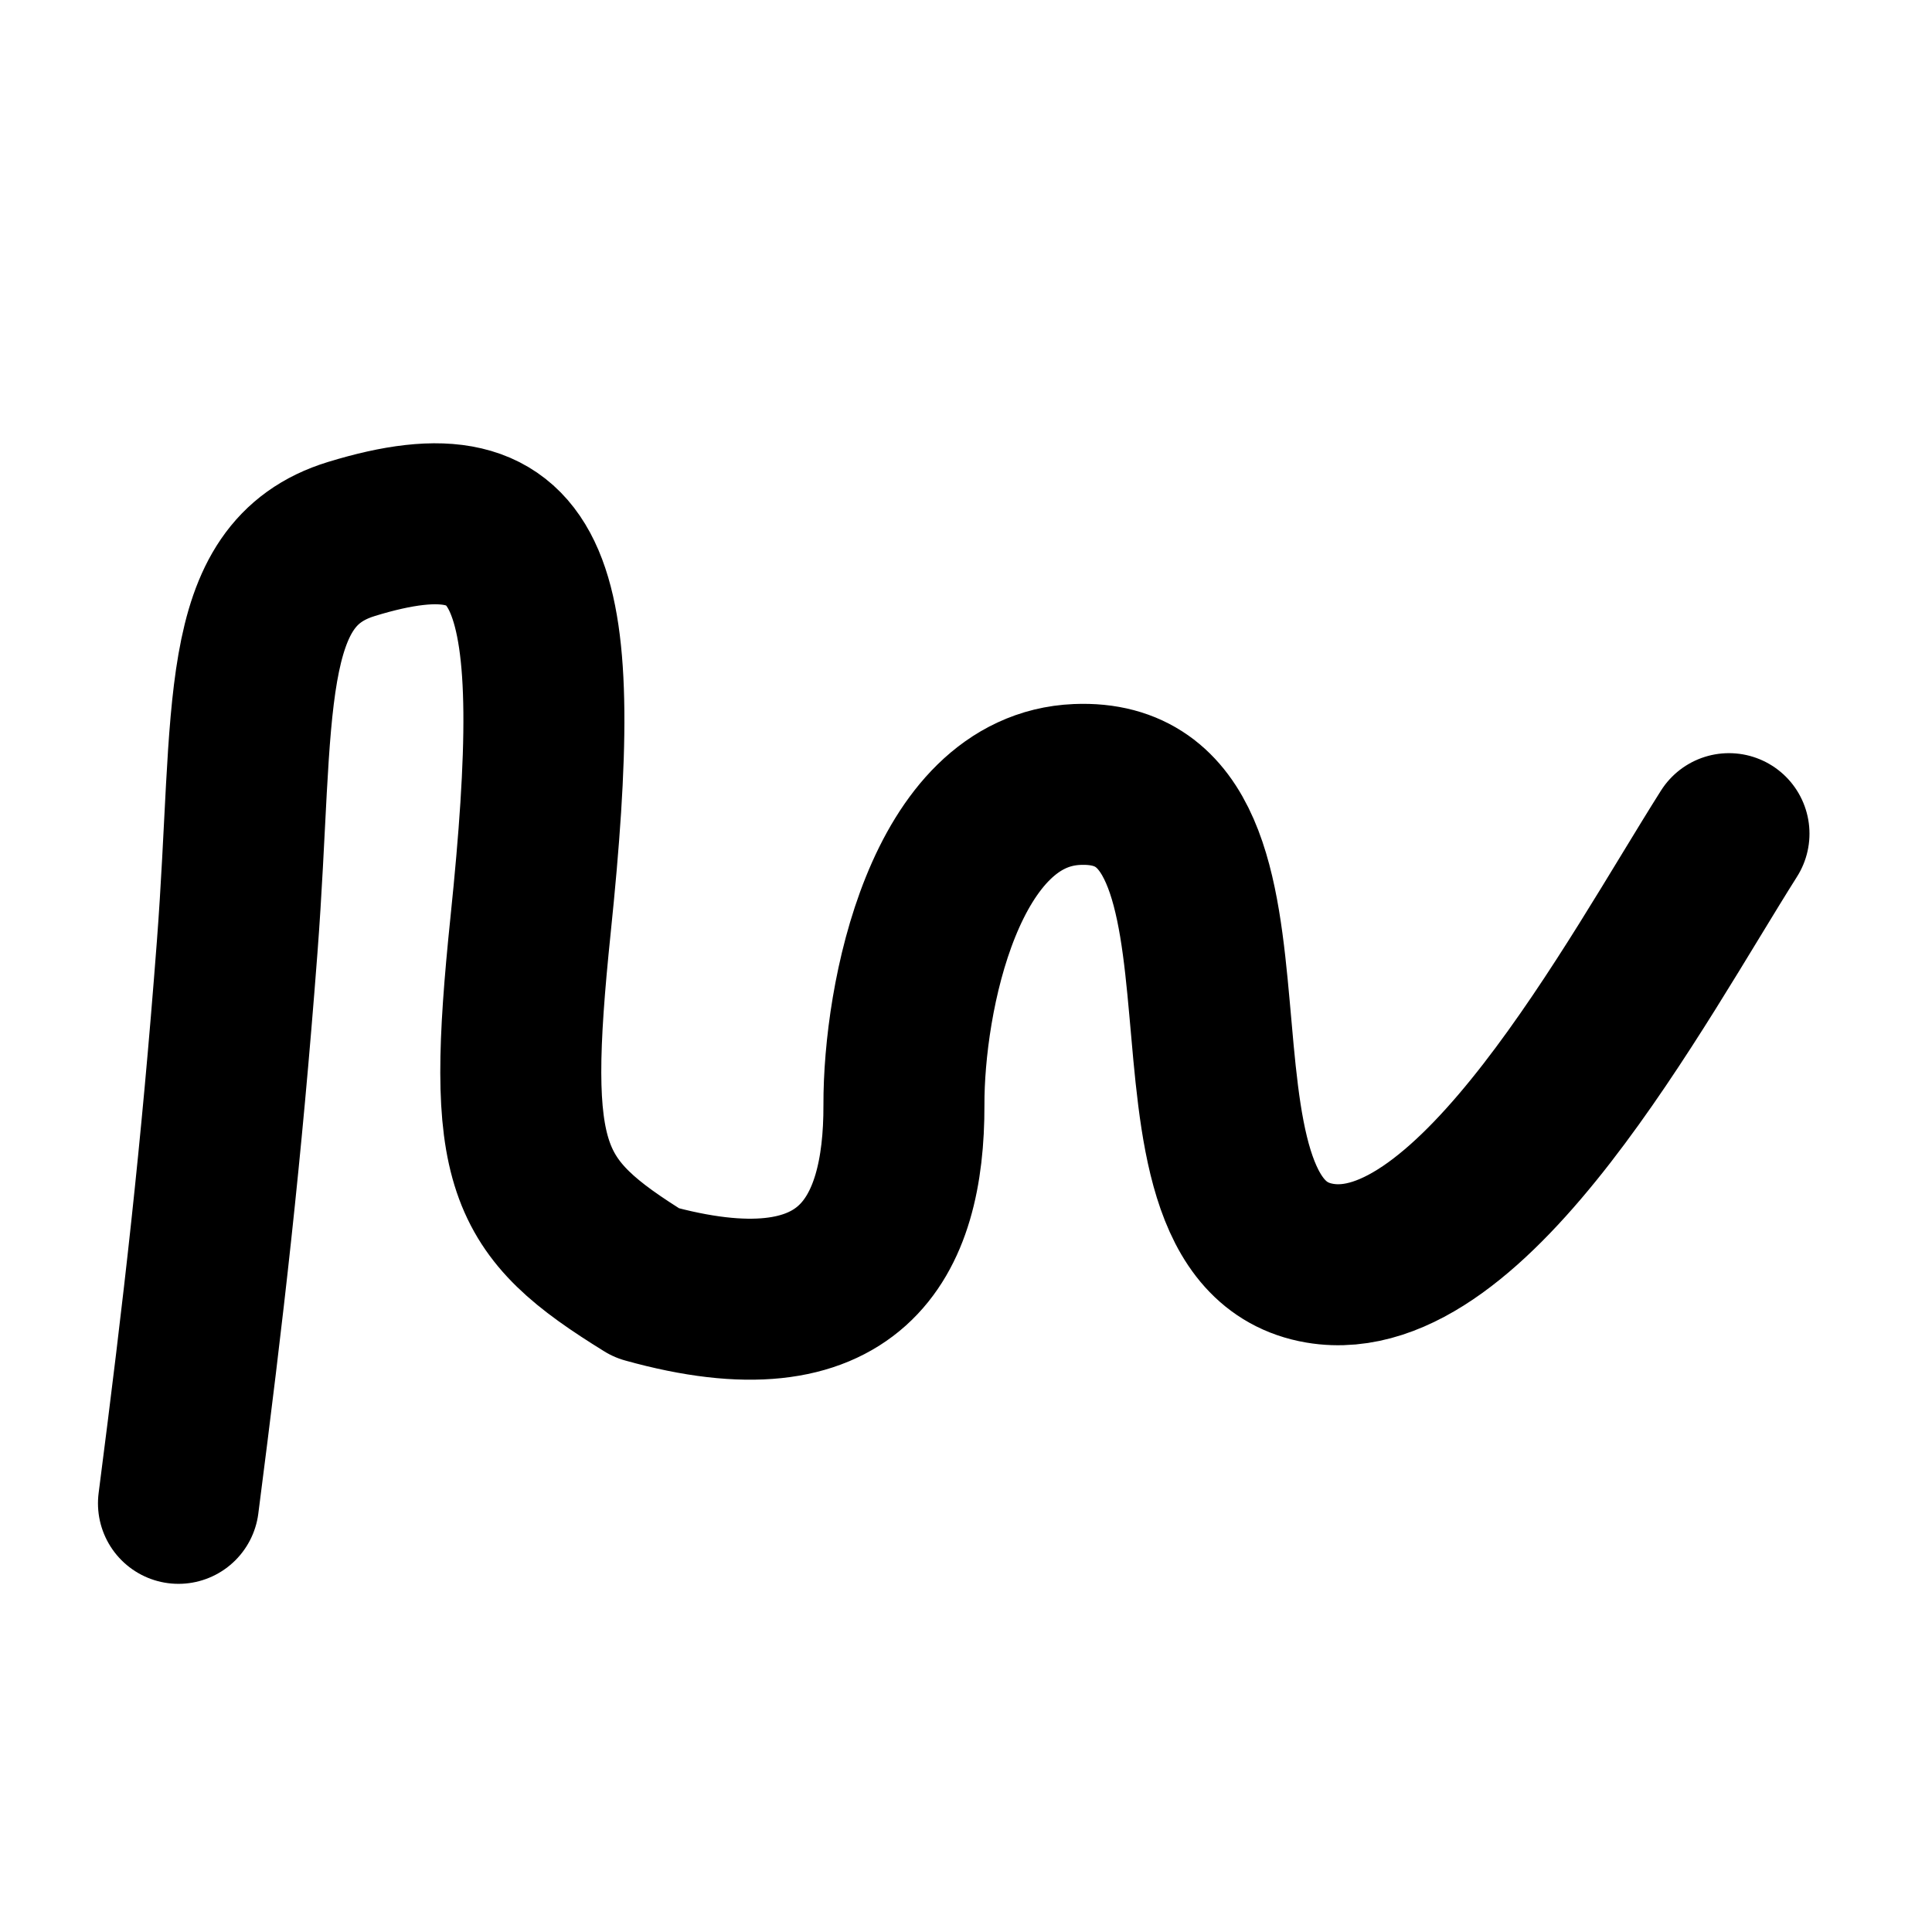
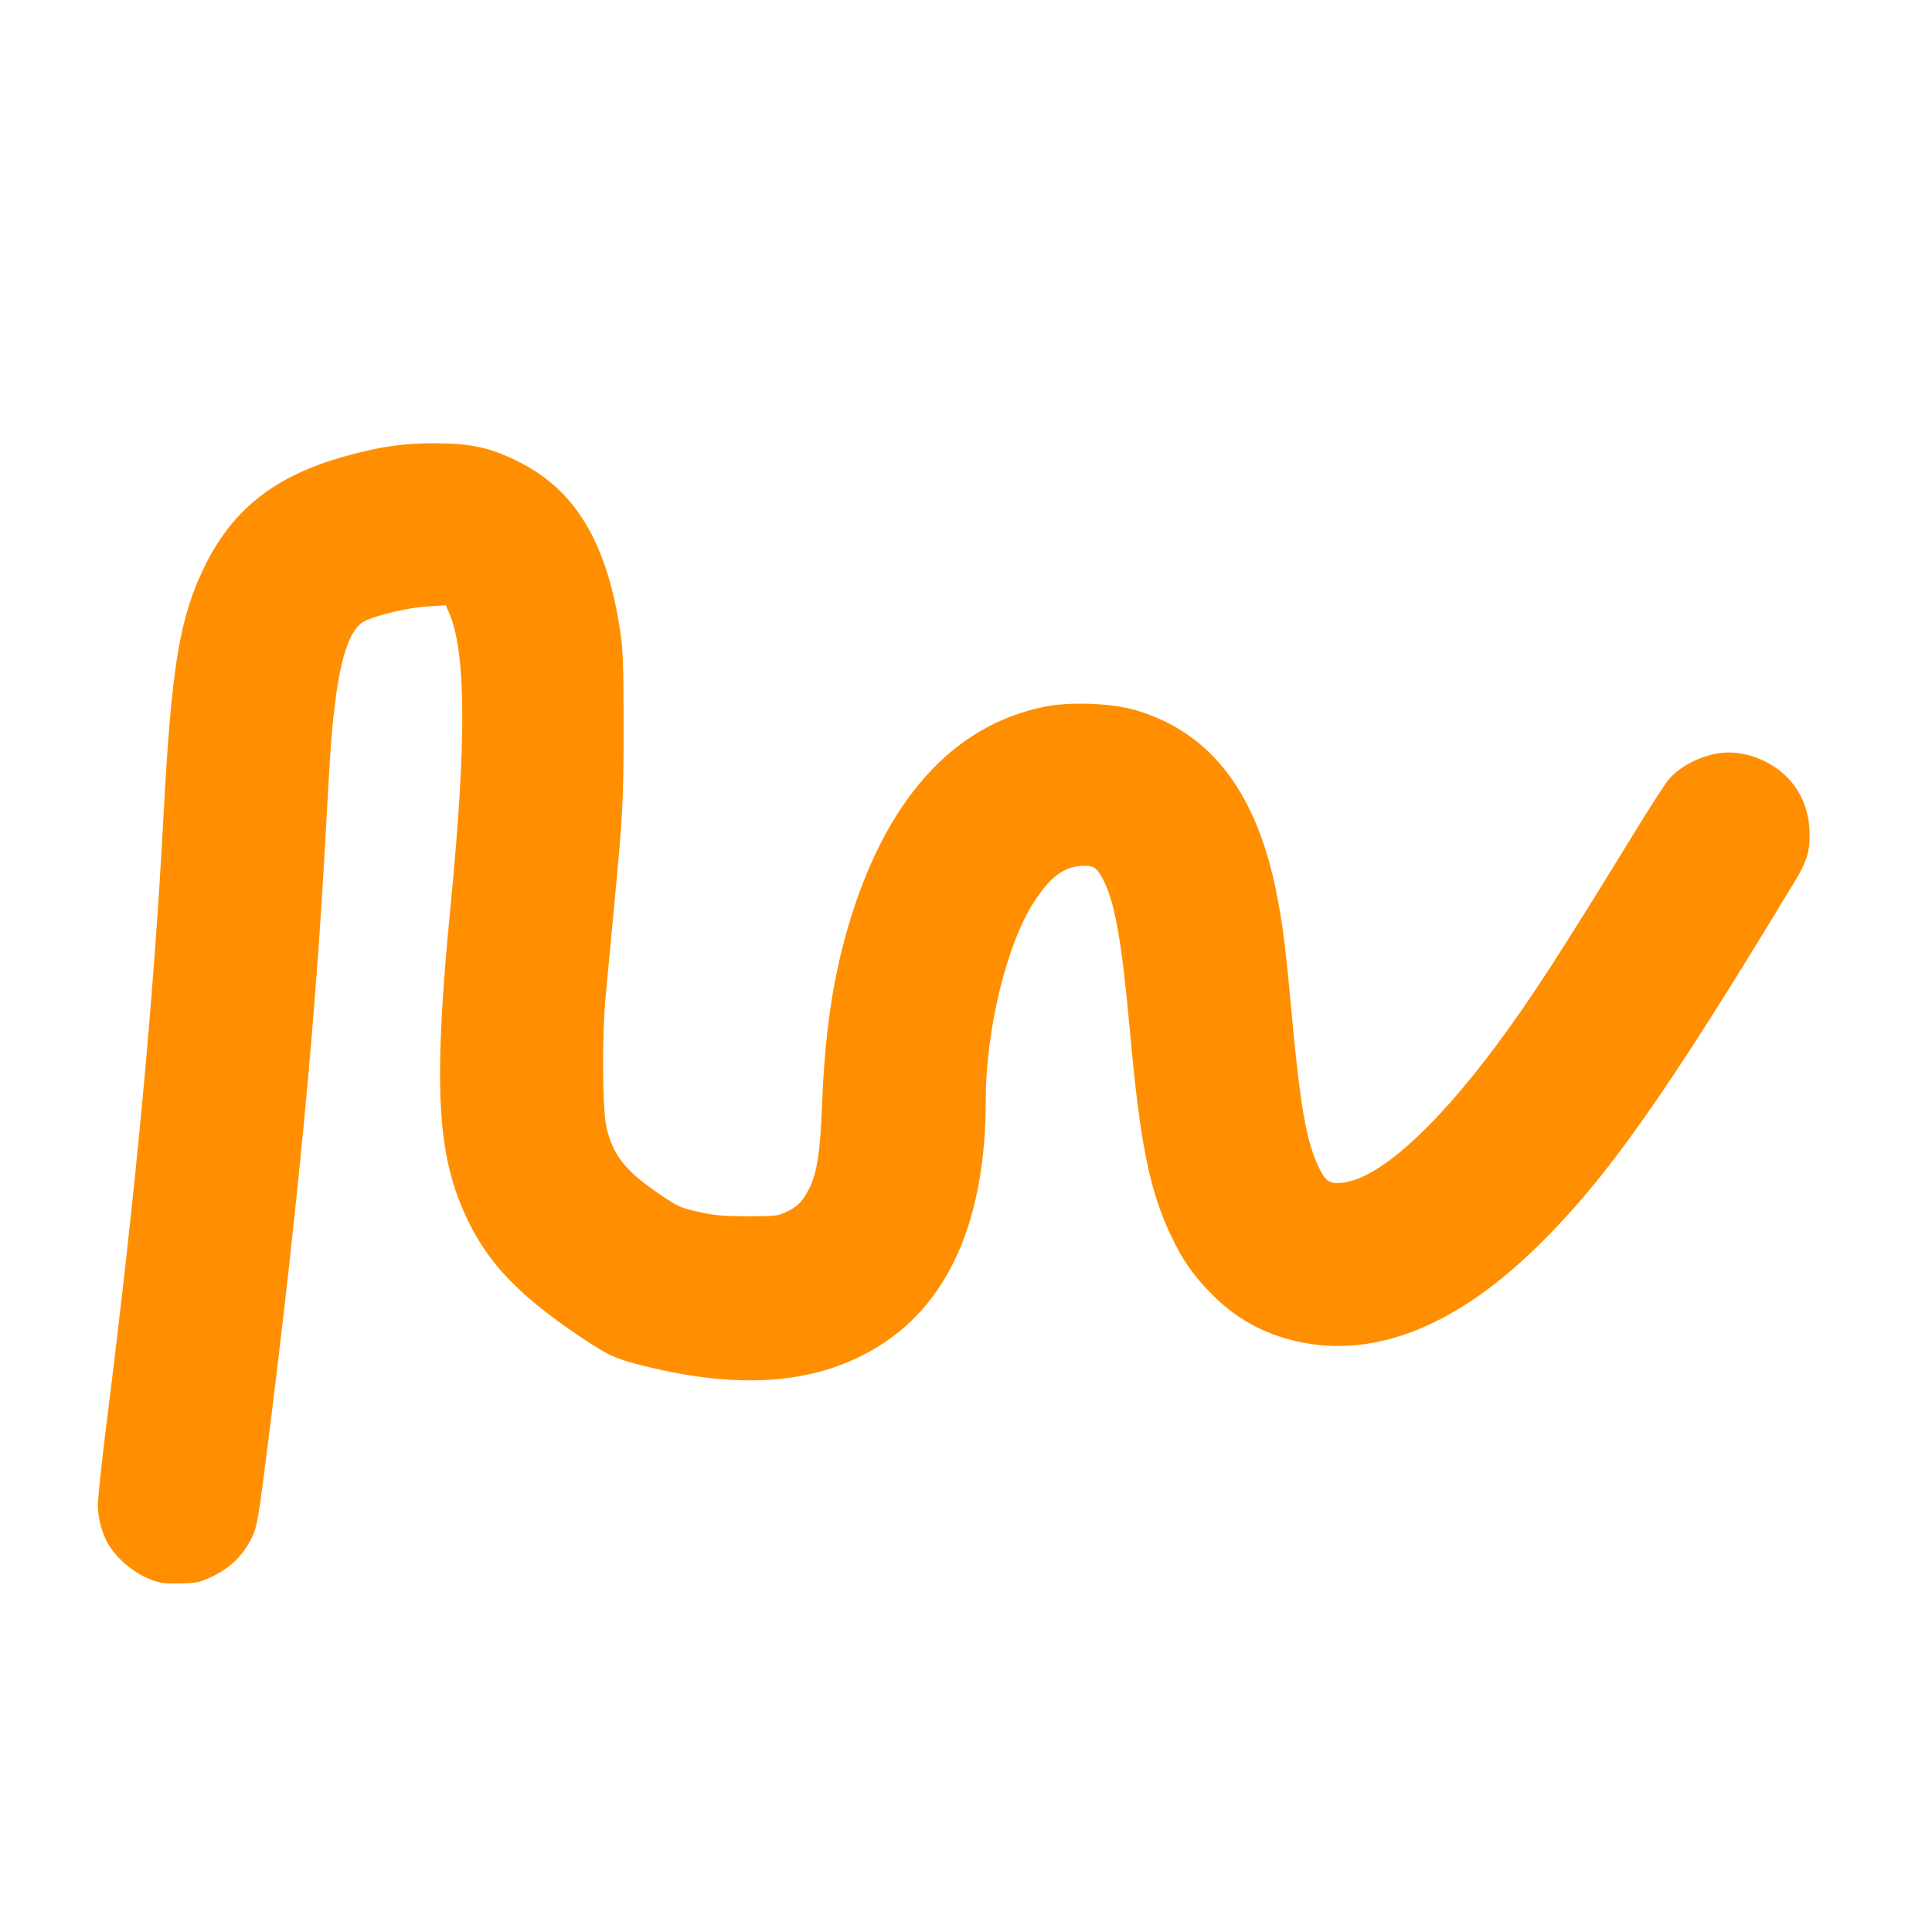
<svg xmlns="http://www.w3.org/2000/svg" width="24" height="24" viewBox="0 0 24 24" fill="none" stroke="currentColor" stroke-width="2" stroke-linecap="round" stroke-linejoin="round">
-   <path d="M 2.217,18.675 C 2.529,16.251 2.748,14.363 2.946,11.767 3.17,8.832 2.932,7.134 4.367,6.695 6.686,5.985 7.033,7.219 6.591,11.491 c -0.312,3.019 -0.089,3.499 1.442,4.446 2.538,0.708 3.201,-0.543 3.196,-2.212 -0.004,-1.32 0.5,-3.911 2.151,-3.98 2.679,-0.112 0.704,5.555 3.015,5.947 1.9,0.323 3.929,-3.512 5.083,-5.336" />
+   <path style="fill:#ff8f00;stroke-width:0.047;fill-opacity:1;stroke-dasharray:none;stroke:#ff8f00;stroke-opacity:1" d="m 1.903,19.609 c -0.212,-0.078 -0.417,-0.244 -0.533,-0.431 -0.077,-0.124 -0.131,-0.322 -0.131,-0.481 0,-0.085 0.052,-0.57 0.116,-1.077 C 1.717,14.726 1.932,12.427 2.057,10.095 2.155,8.264 2.257,7.658 2.575,7.022 2.922,6.33 3.438,5.93 4.288,5.692 4.723,5.571 5.011,5.529 5.398,5.53 c 0.445,9.518e-4 0.674,0.05 1.017,0.218 0.709,0.347 1.101,0.994 1.266,2.093 0.035,0.234 0.042,0.43 0.042,1.192 -4.229e-4,0.939 -0.007,1.056 -0.128,2.337 -0.038,0.398 -0.081,0.861 -0.097,1.028 -0.044,0.473 -0.038,1.386 0.011,1.6 0.082,0.364 0.237,0.561 0.677,0.86 0.224,0.152 0.259,0.168 0.486,0.219 0.201,0.045 0.311,0.055 0.618,0.055 0.363,0 0.378,-0.002 0.508,-0.066 0.092,-0.045 0.155,-0.097 0.2,-0.164 0.164,-0.242 0.209,-0.471 0.238,-1.19 0.034,-0.864 0.13,-1.527 0.313,-2.161 0.457,-1.589 1.303,-2.536 2.46,-2.754 0.308,-0.058 0.811,-0.036 1.094,0.048 0.915,0.271 1.479,1.001 1.728,2.236 0.076,0.375 0.115,0.682 0.188,1.48 0.107,1.162 0.182,1.601 0.328,1.92 0.097,0.211 0.155,0.253 0.327,0.235 0.457,-0.047 1.156,-0.67 1.945,-1.732 0.41,-0.552 0.789,-1.135 1.667,-2.569 0.211,-0.345 0.418,-0.667 0.46,-0.716 0.161,-0.189 0.471,-0.328 0.73,-0.328 0.269,0 0.564,0.134 0.74,0.335 0.148,0.169 0.227,0.37 0.238,0.602 0.012,0.243 -0.025,0.376 -0.171,0.616 -1.626,2.692 -2.361,3.731 -3.243,4.583 -1.034,0.998 -2.063,1.374 -3.032,1.106 -0.373,-0.103 -0.685,-0.29 -0.96,-0.575 -0.214,-0.221 -0.345,-0.411 -0.479,-0.695 -0.269,-0.568 -0.383,-1.139 -0.513,-2.573 -0.098,-1.077 -0.182,-1.556 -0.325,-1.841 -0.086,-0.173 -0.145,-0.21 -0.31,-0.195 -0.23,0.021 -0.39,0.143 -0.592,0.451 -0.344,0.525 -0.607,1.6 -0.607,2.485 0,1.433 -0.432,2.455 -1.267,3 -0.764,0.498 -1.725,0.585 -2.974,0.269 C 7.656,16.858 7.567,16.817 7.227,16.59 6.397,16.035 6.003,15.597 5.739,14.937 5.446,14.205 5.418,13.328 5.621,11.252 5.82,9.208 5.815,8.104 5.602,7.609 L 5.553,7.495 5.318,7.509 C 5.077,7.522 4.666,7.619 4.516,7.697 4.294,7.812 4.166,8.268 4.091,9.207 4.078,9.368 4.046,9.899 4.02,10.388 3.899,12.636 3.681,14.937 3.306,17.922 3.189,18.855 3.173,18.949 3.11,19.084 3.013,19.292 2.857,19.449 2.645,19.554 2.485,19.633 2.452,19.641 2.246,19.646 2.073,19.651 1.994,19.643 1.903,19.609 Z" />
</svg>
